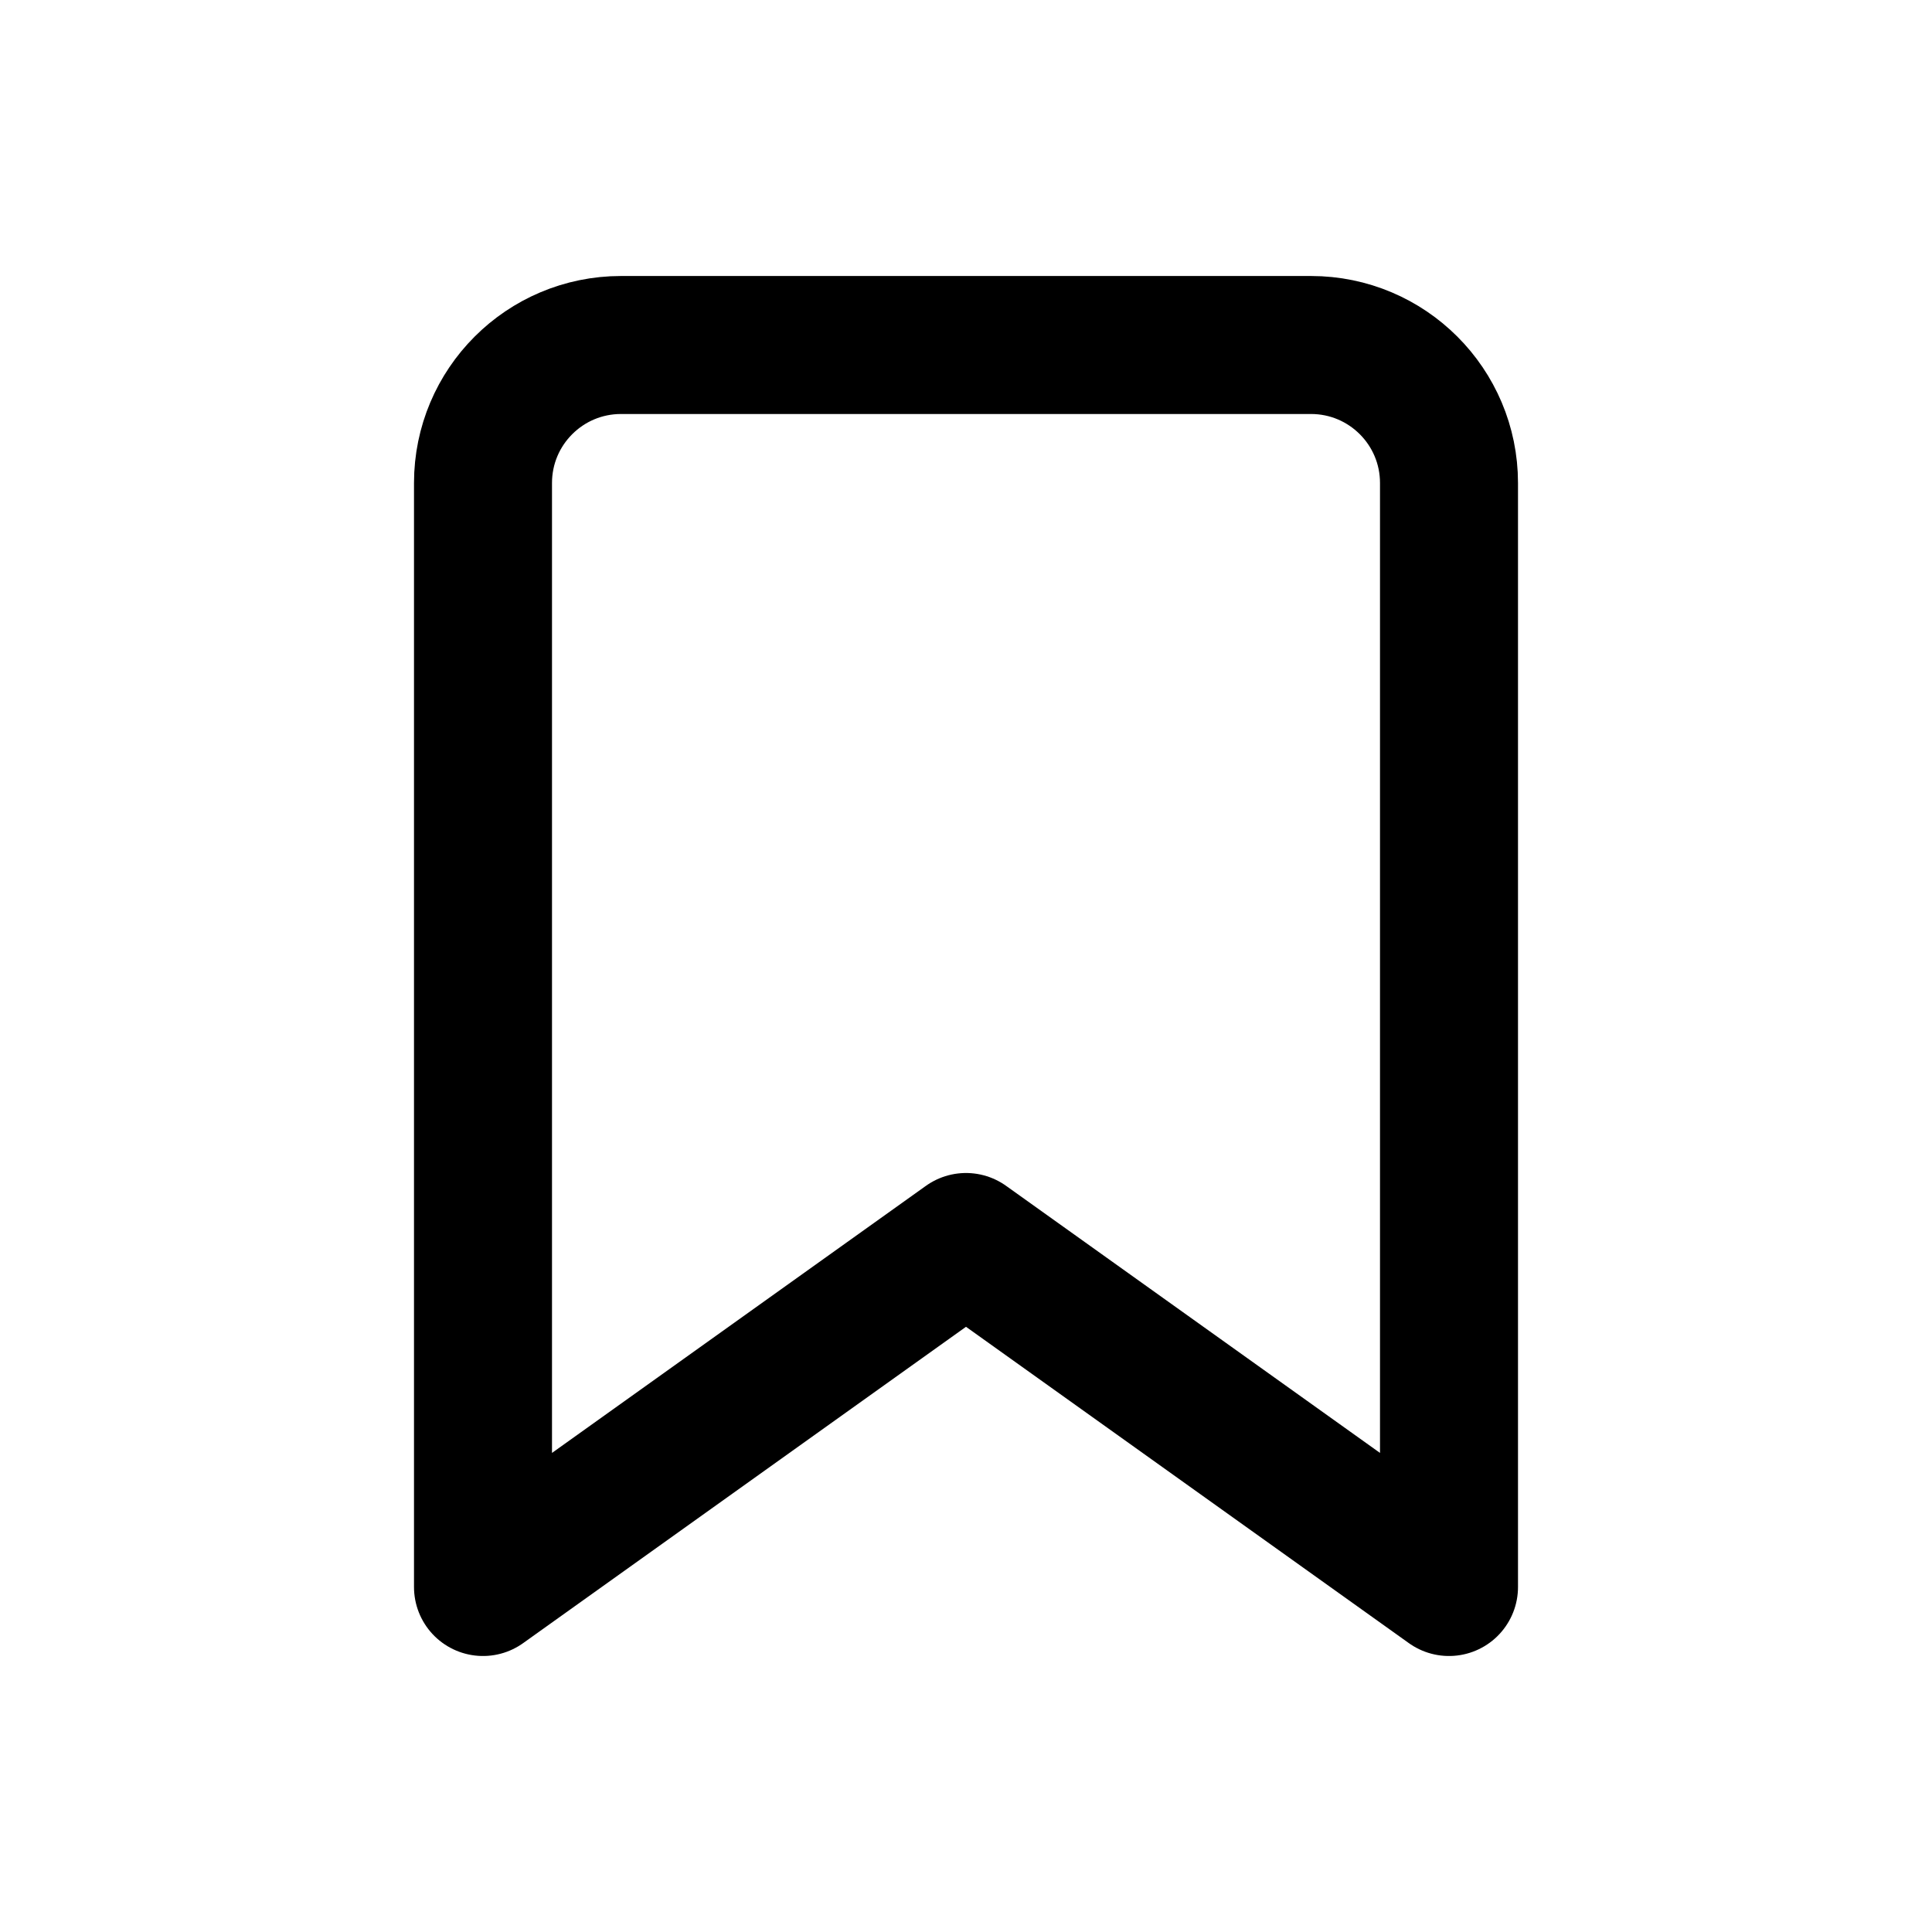
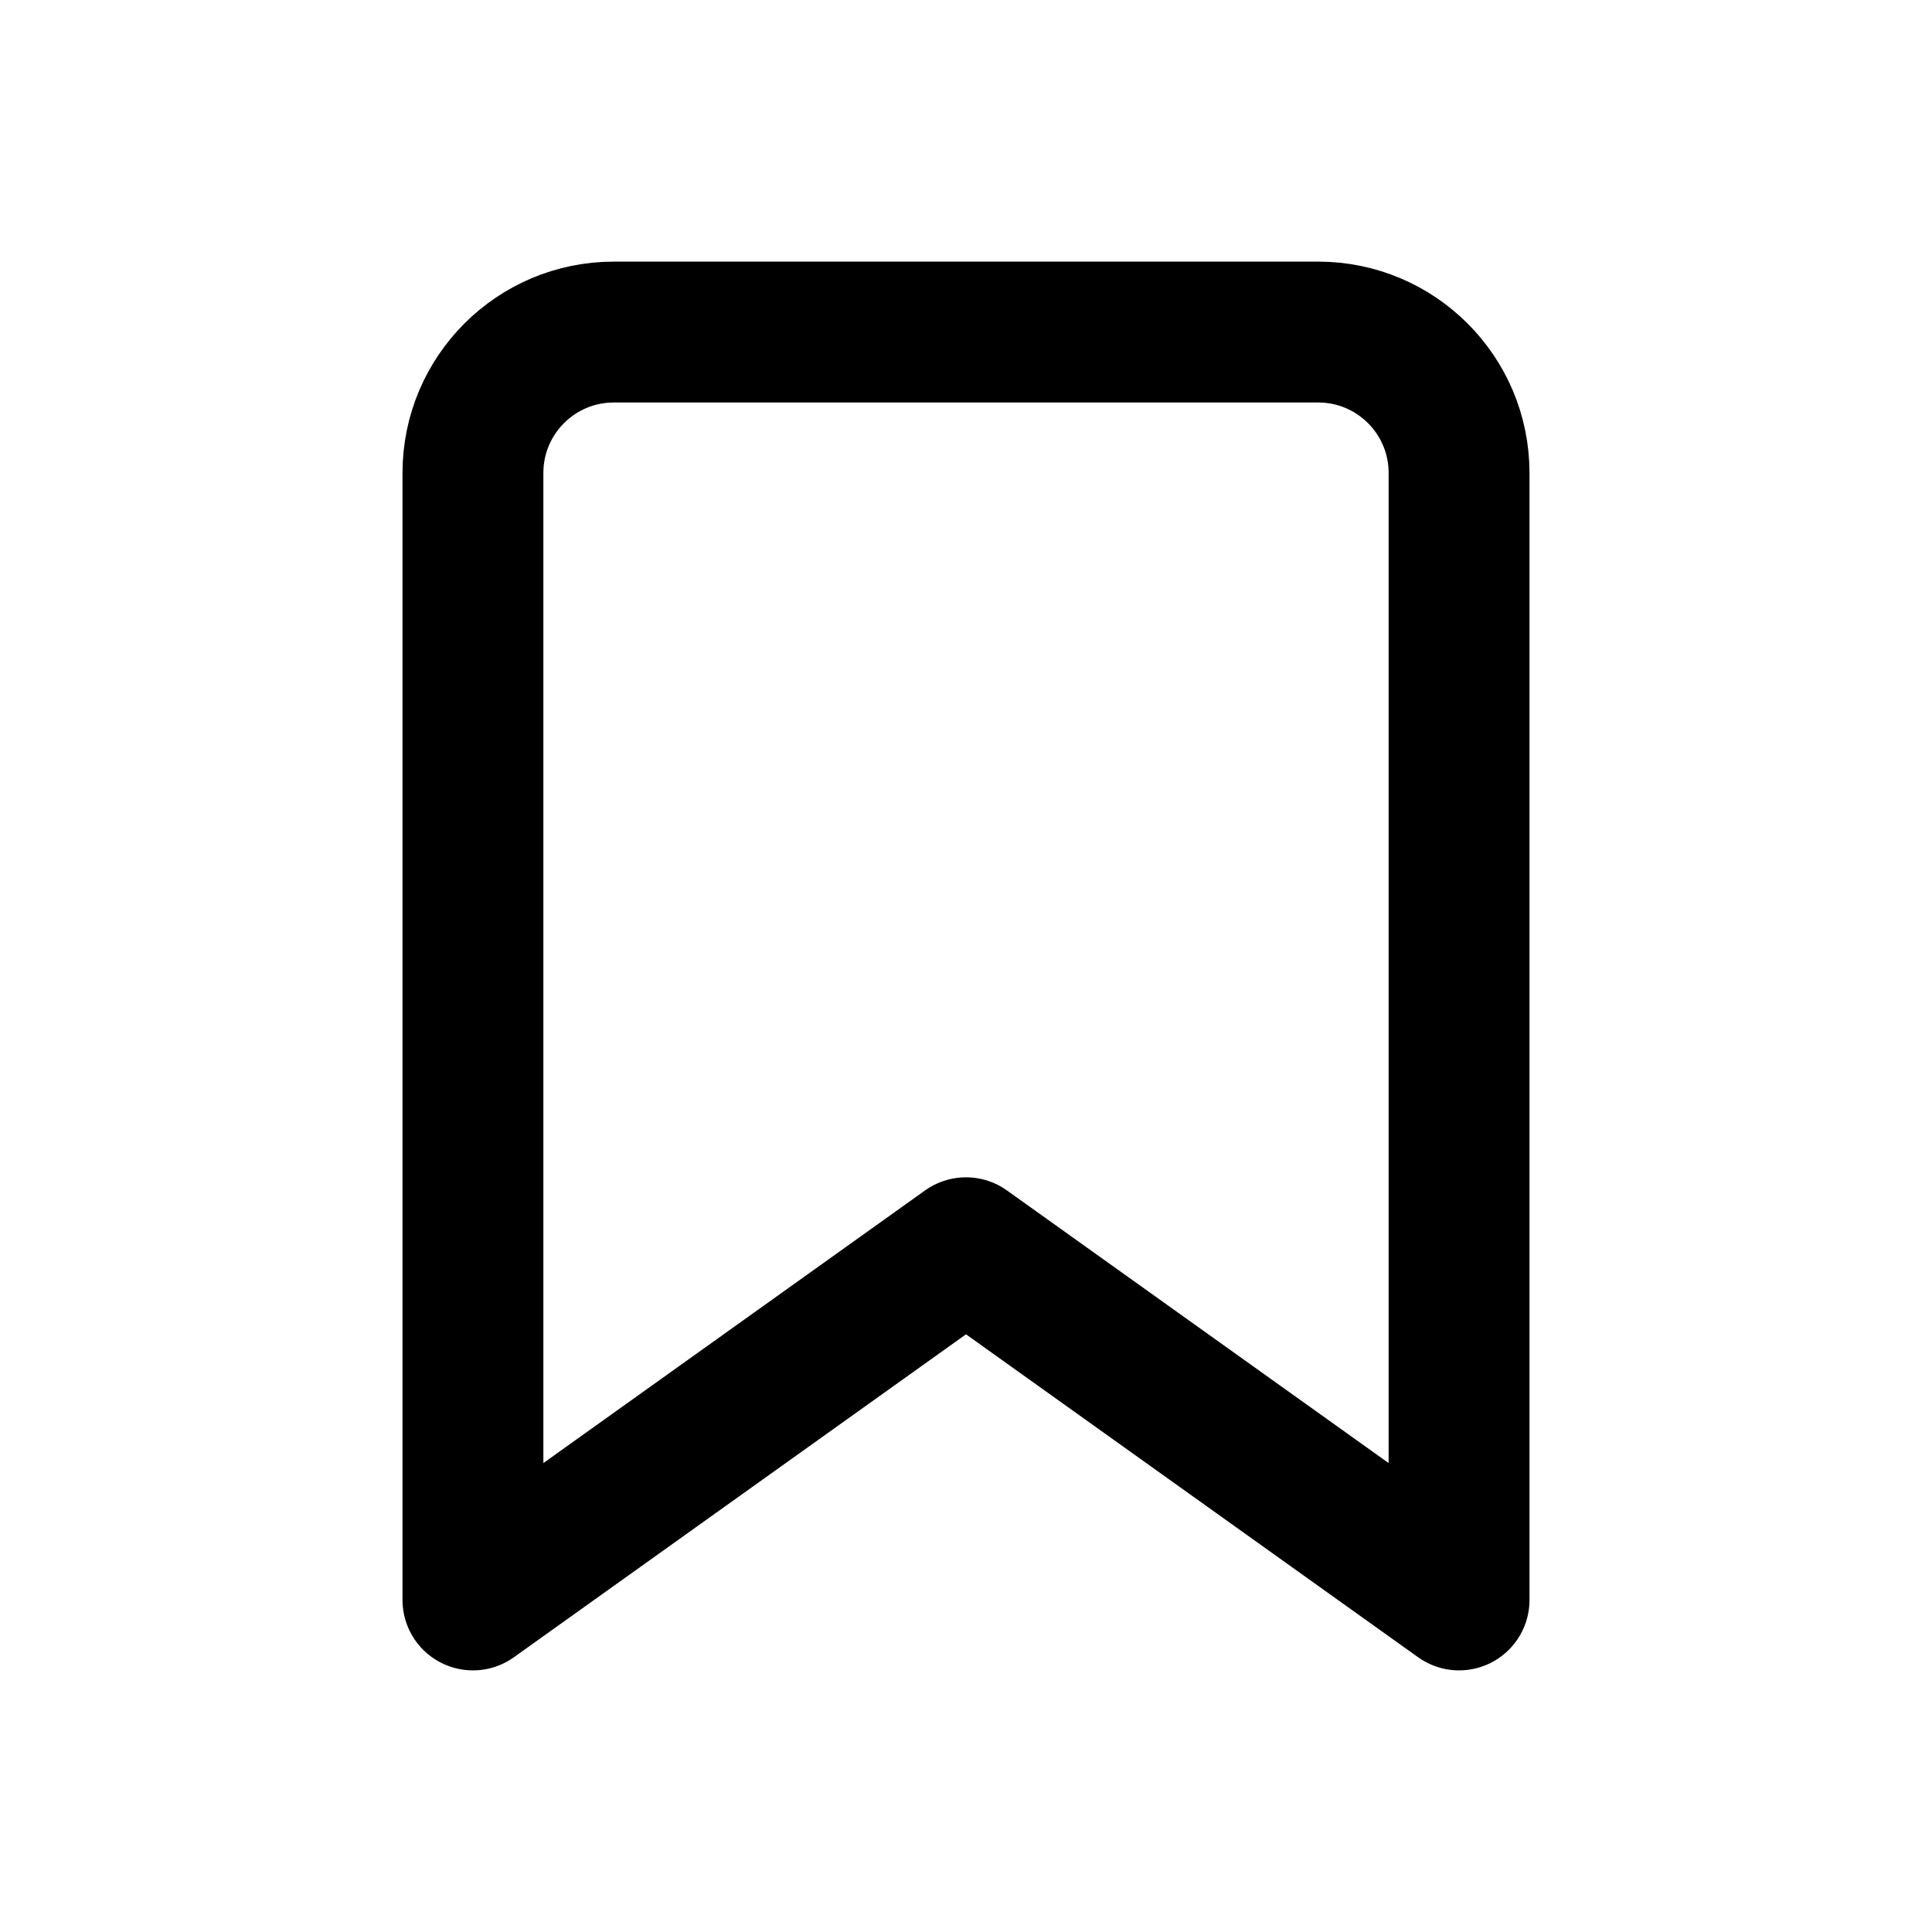
- <svg viewBox="-2 -2 28 28" fill="none" stroke="currentColor" stroke-width="2" stroke-linecap="round" stroke-linejoin="round" aria-label="bookmark" id="bookmarkSvg">
-   <g id="bookmark-g">
-     <rect x="-2" y="-2" width="28" height="28" fill="transparent" stroke="none" pointer-events="all" />
-     <g pointer-events="none">
-       <path d="M19 21l-7-5-7 5V5a2 2 0 0 1 2-2h10a2 2 0 0 1 2 2z">
-         <animateTransform attributeName="transform" type="translate" values="0 0; 0 -1; 0 0" dur="0.4s" begin="bookmarkSvg.mouseover" calcMode="spline" keySplines="0.4 0 0.2 1; 0.4 0 0.2 1" />
-       </path>
+ <svg viewBox="0 0 24 24" fill="none" stroke="currentColor" stroke-width="2" stroke-linecap="round" stroke-linejoin="round" aria-label="bookmark" id="bookmarkSvg">
+   <g transform="translate(1.5 1.5) scale(0.875)">
+     <g id="bookmark-g">
+       <rect width="24" height="24" fill="transparent" stroke="none" pointer-events="all" />
+       <g pointer-events="none">
+         <path d="M19 21l-7-5-7 5V5a2 2 0 0 1 2-2h10a2 2 0 0 1 2 2z">
+           <animateTransform attributeName="transform" type="translate" values="0 0; 0 -1; 0 0" dur="0.4s" begin="bookmarkSvg.mouseover" calcMode="spline" keySplines="0.4 0 0.2 1; 0.4 0 0.2 1" />
+         </path>
+       </g>
    </g>
  </g>
+   <rect width="24" height="24" fill="transparent" stroke="none" pointer-events="all" />
</svg>
